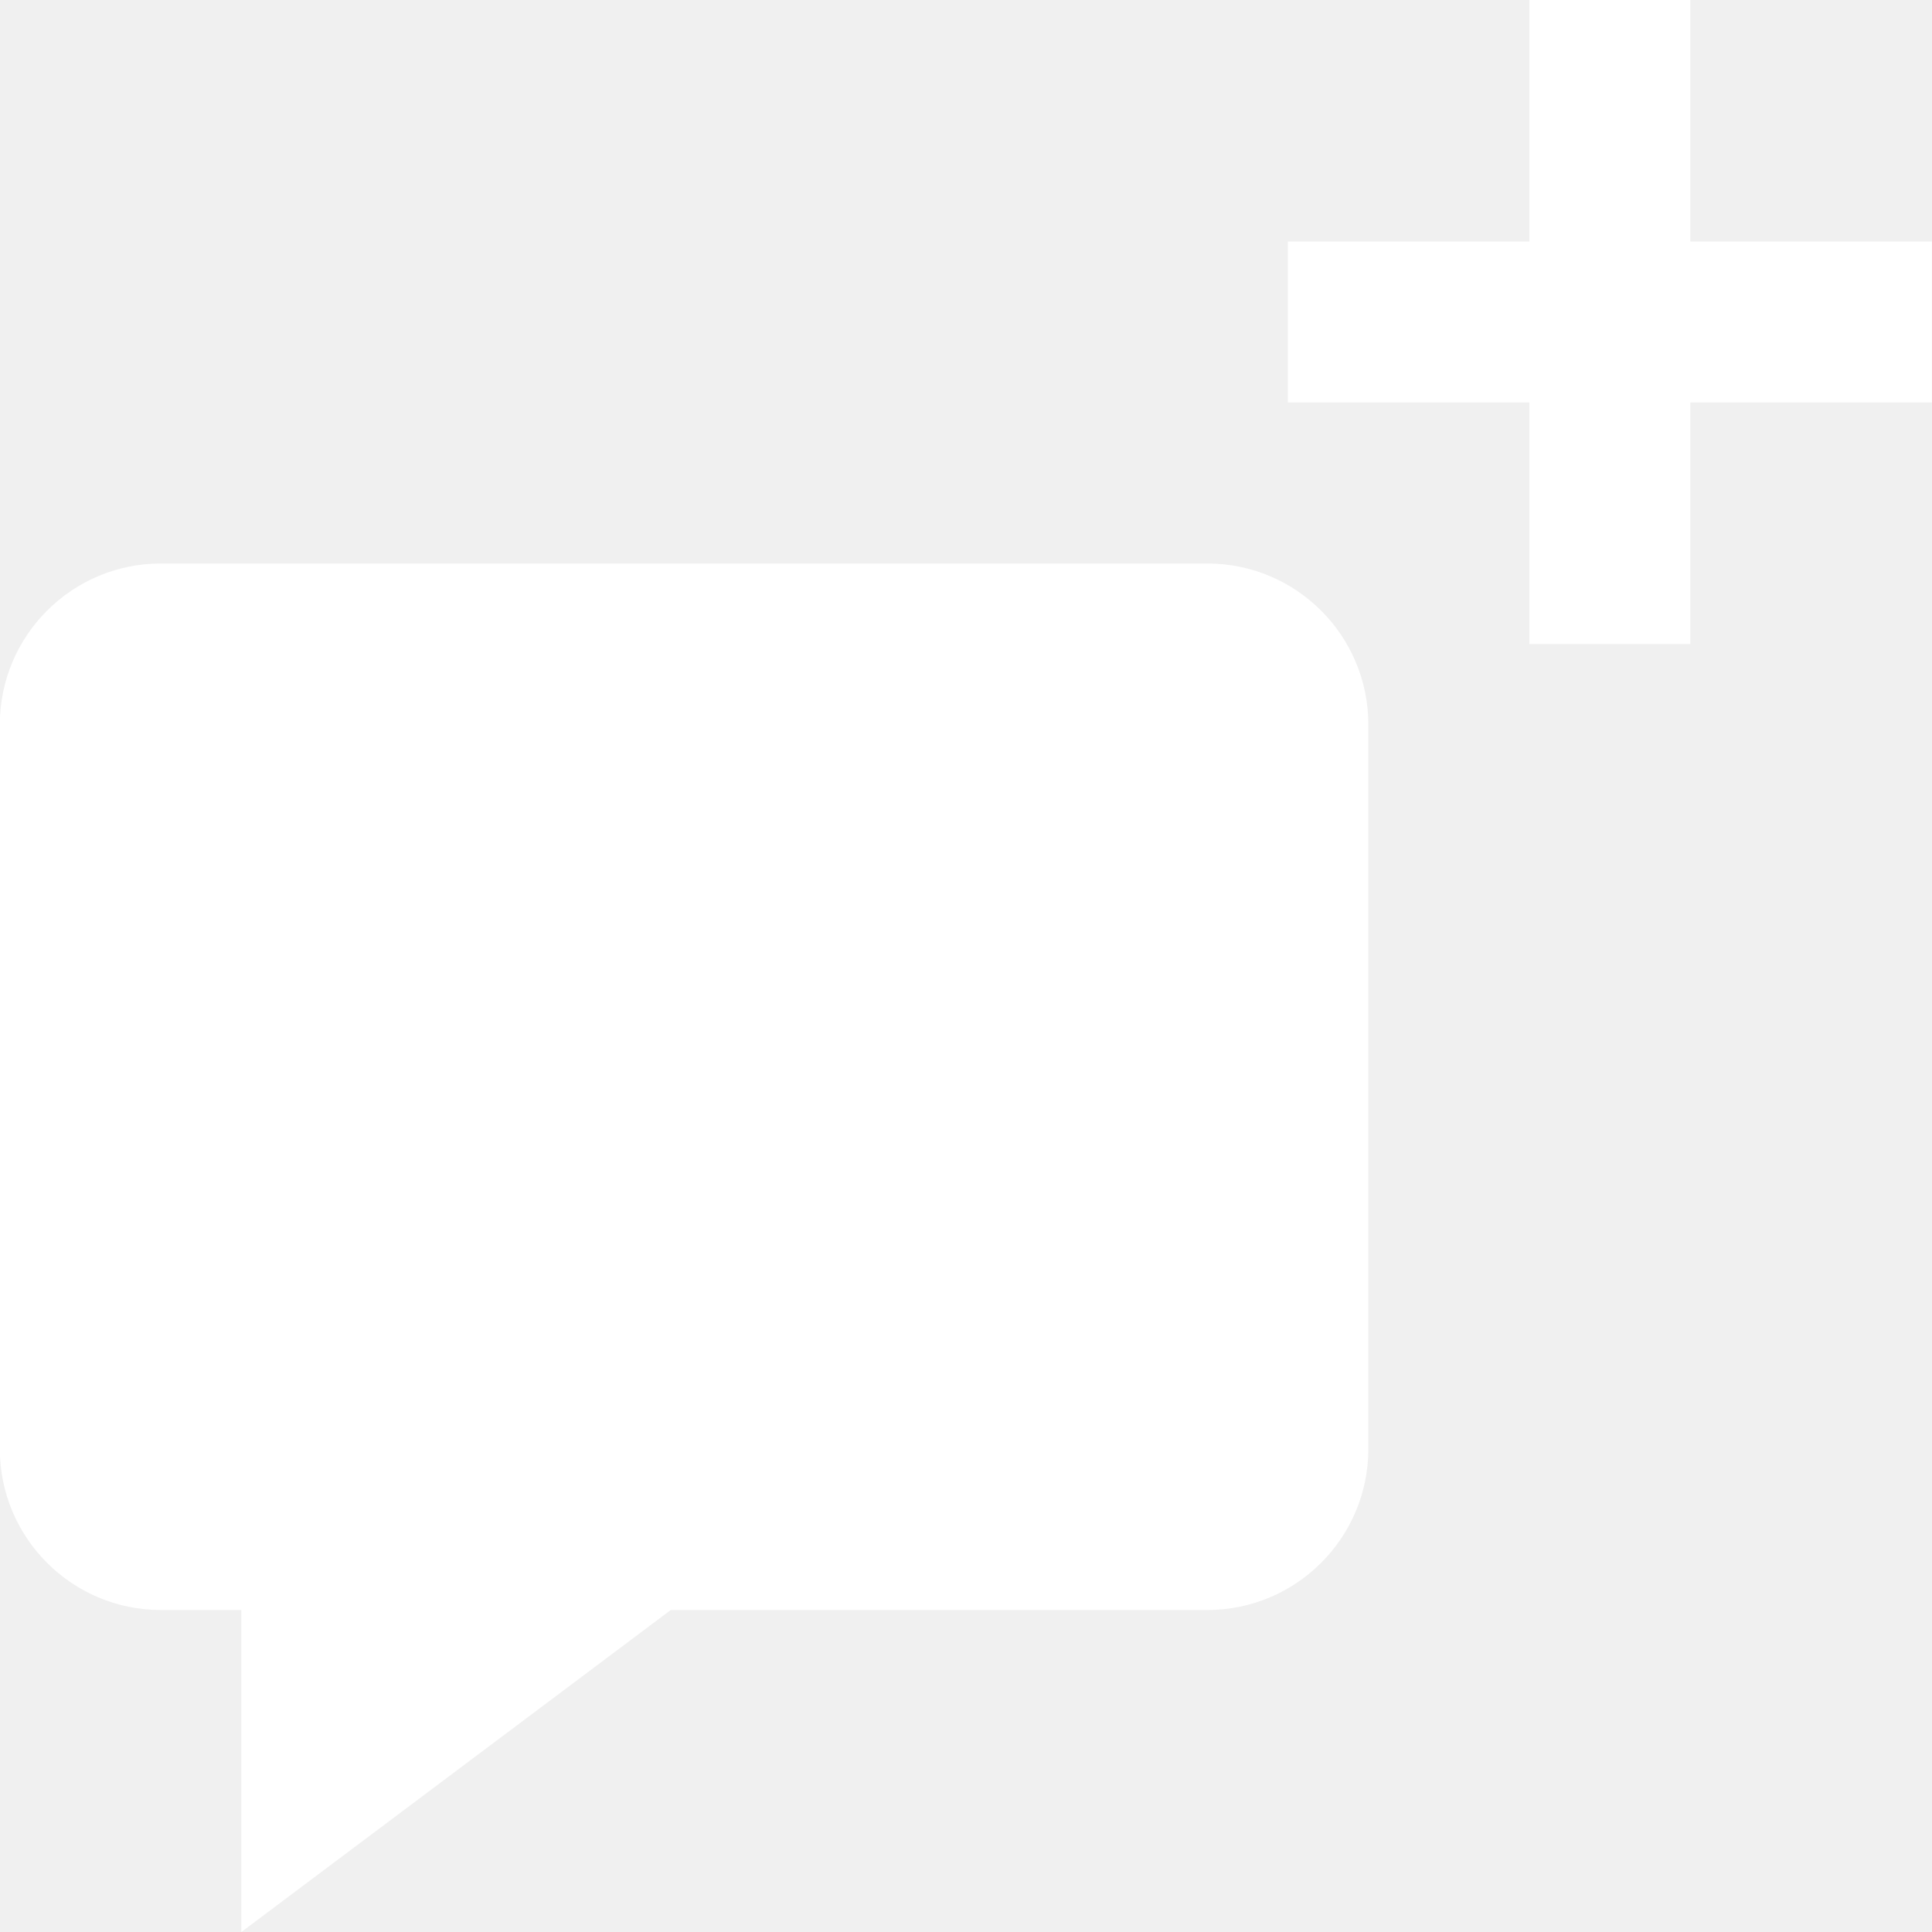
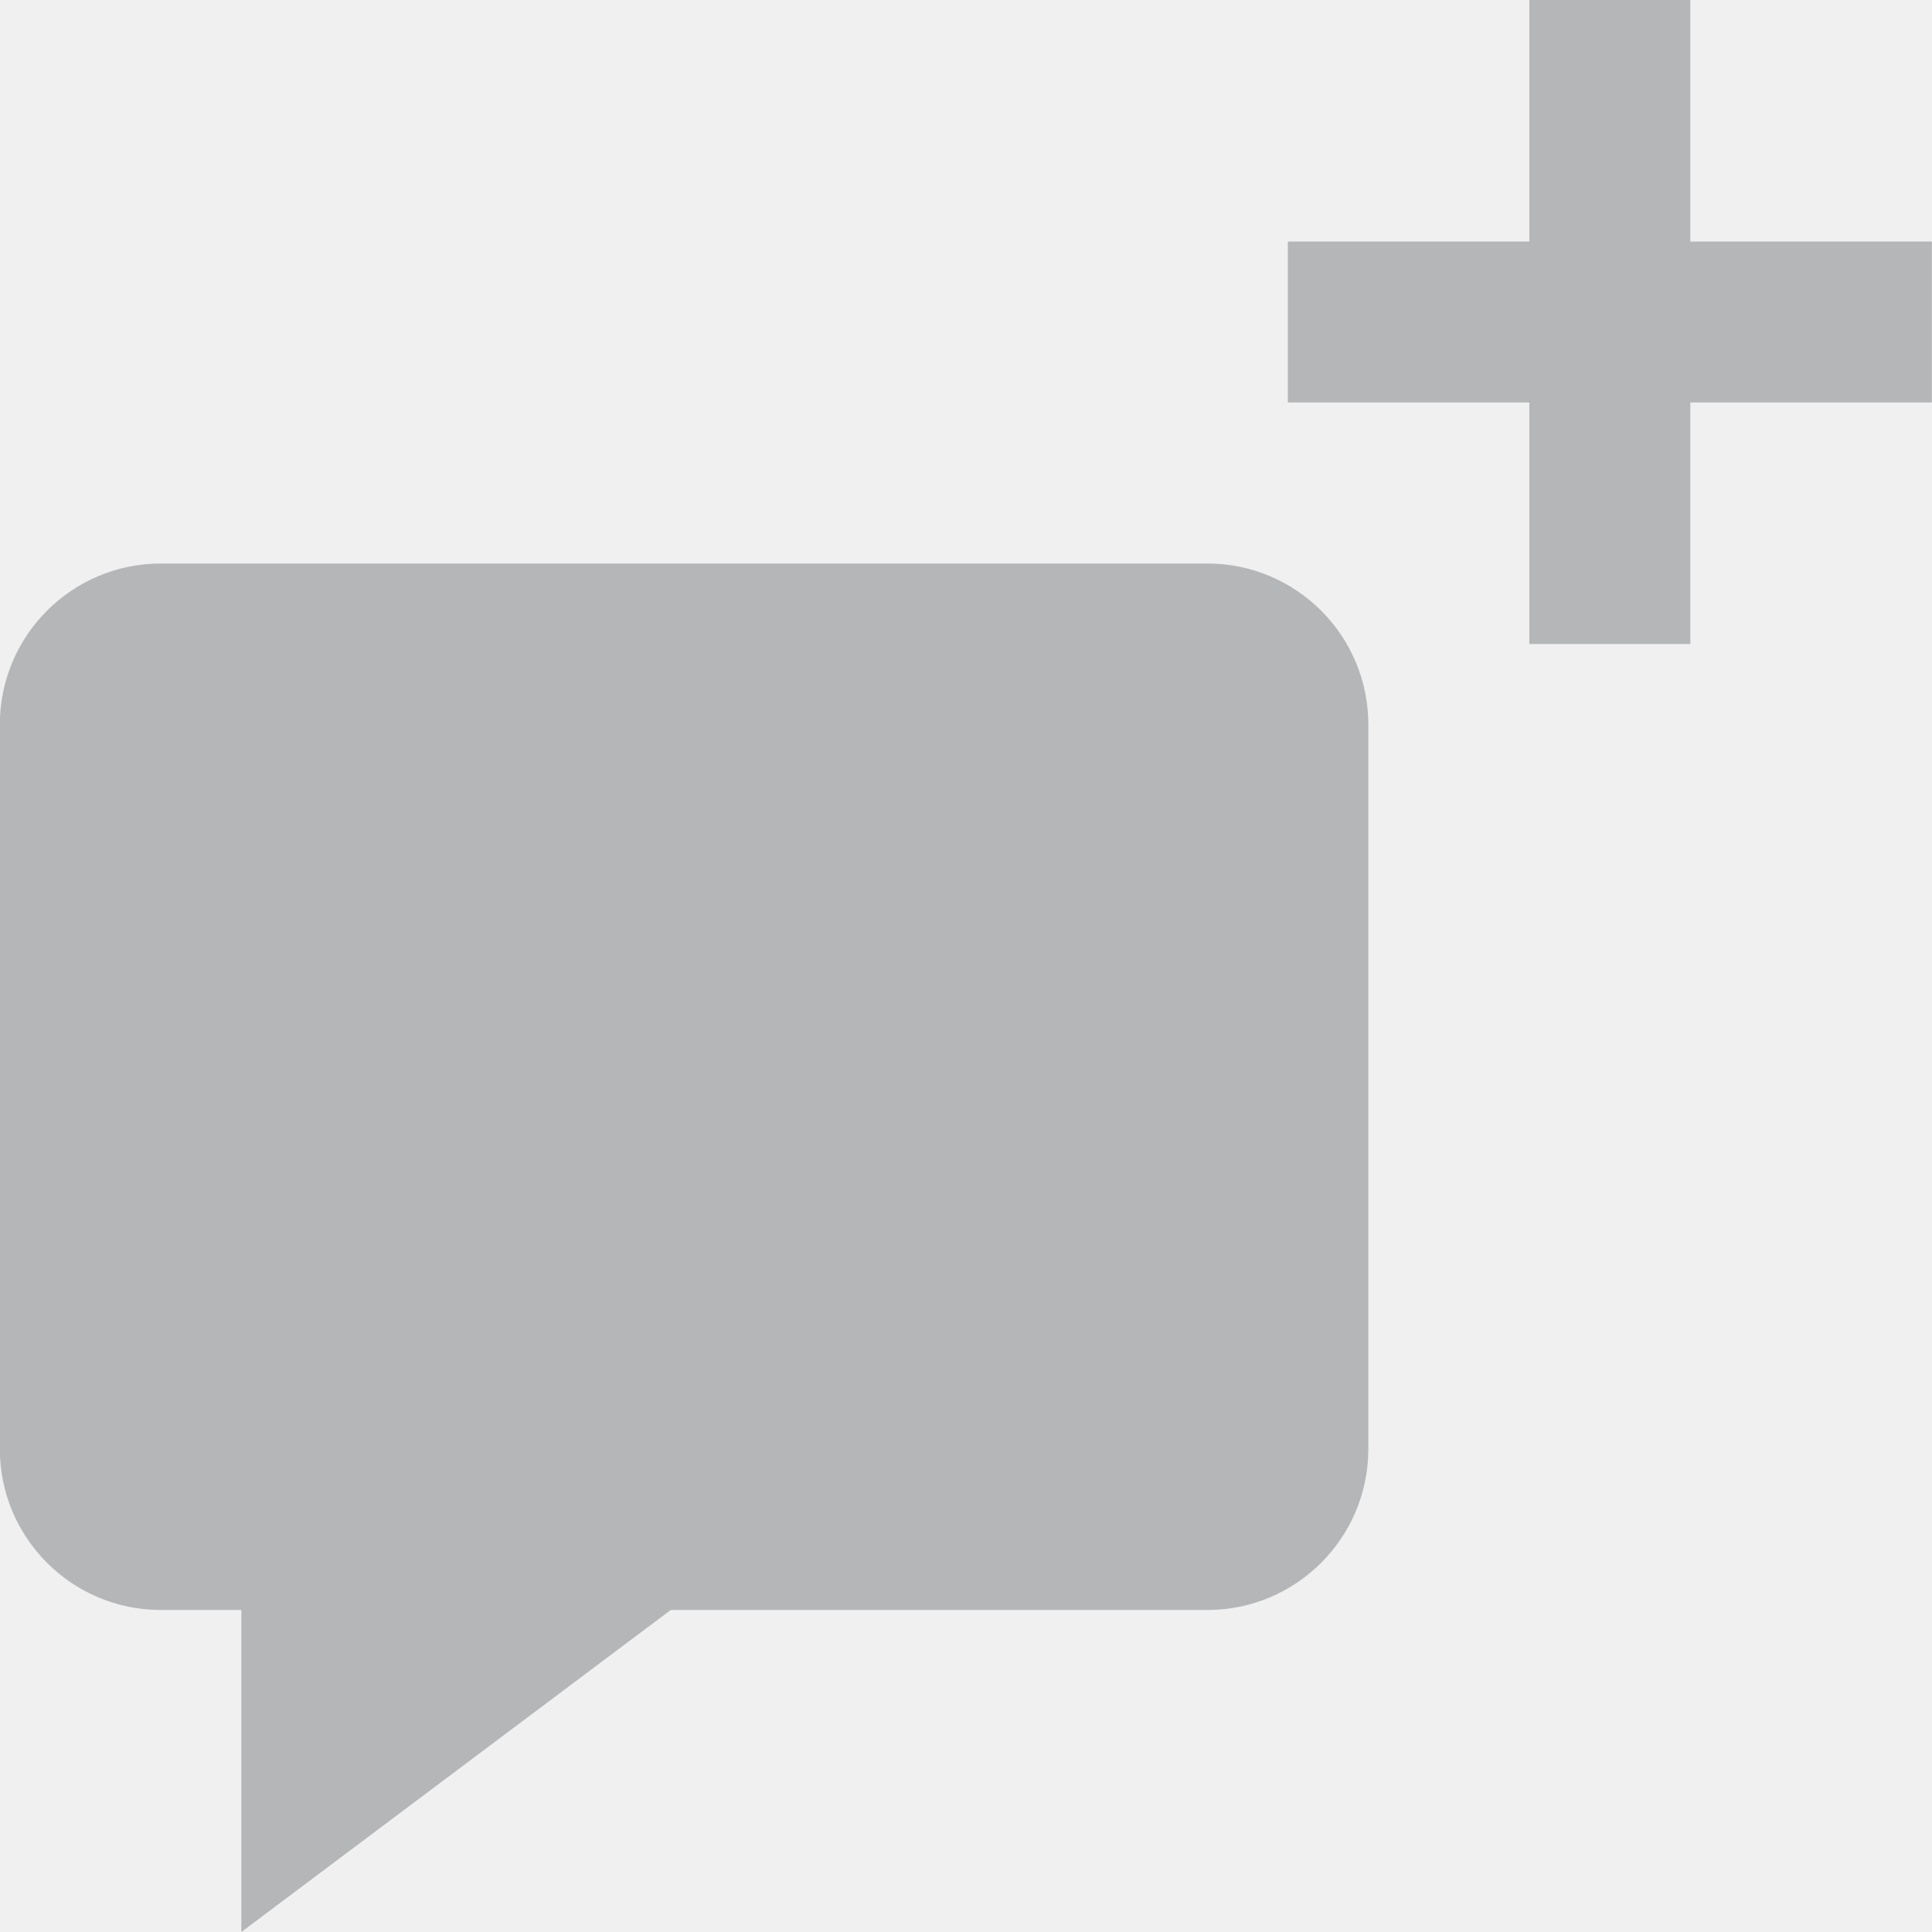
<svg xmlns="http://www.w3.org/2000/svg" x="0" y="0" width="24" height="24" viewBox="0 0 24 24">
-   <path fill="#ffffff" d="M20.998 0V3H23.998V5H20.998V8H18.998V5H15.998V3H18.998V0H20.998ZM2.998 20V24L8.332 20H14.998C16.102 20 16.998 19.103 16.998 18V9C16.998 7.896 16.102 7 14.998 7H1.998C0.894 7 -0.002 7.896 -0.002 9V18C-0.002 19.103 0.894 20 1.998 20H2.998Z" />
+   <path fill="#b4b6b8" d="M20.998 0V3H23.998V5H20.998V8H18.998V5H15.998V3H18.998V0H20.998ZM2.998 20V24L8.332 20H14.998C16.102 20 16.998 19.103 16.998 18V9C16.998 7.896 16.102 7 14.998 7H1.998C0.894 7 -0.002 7.896 -0.002 9V18C-0.002 19.103 0.894 20 1.998 20H2.998Z" />
</svg>
